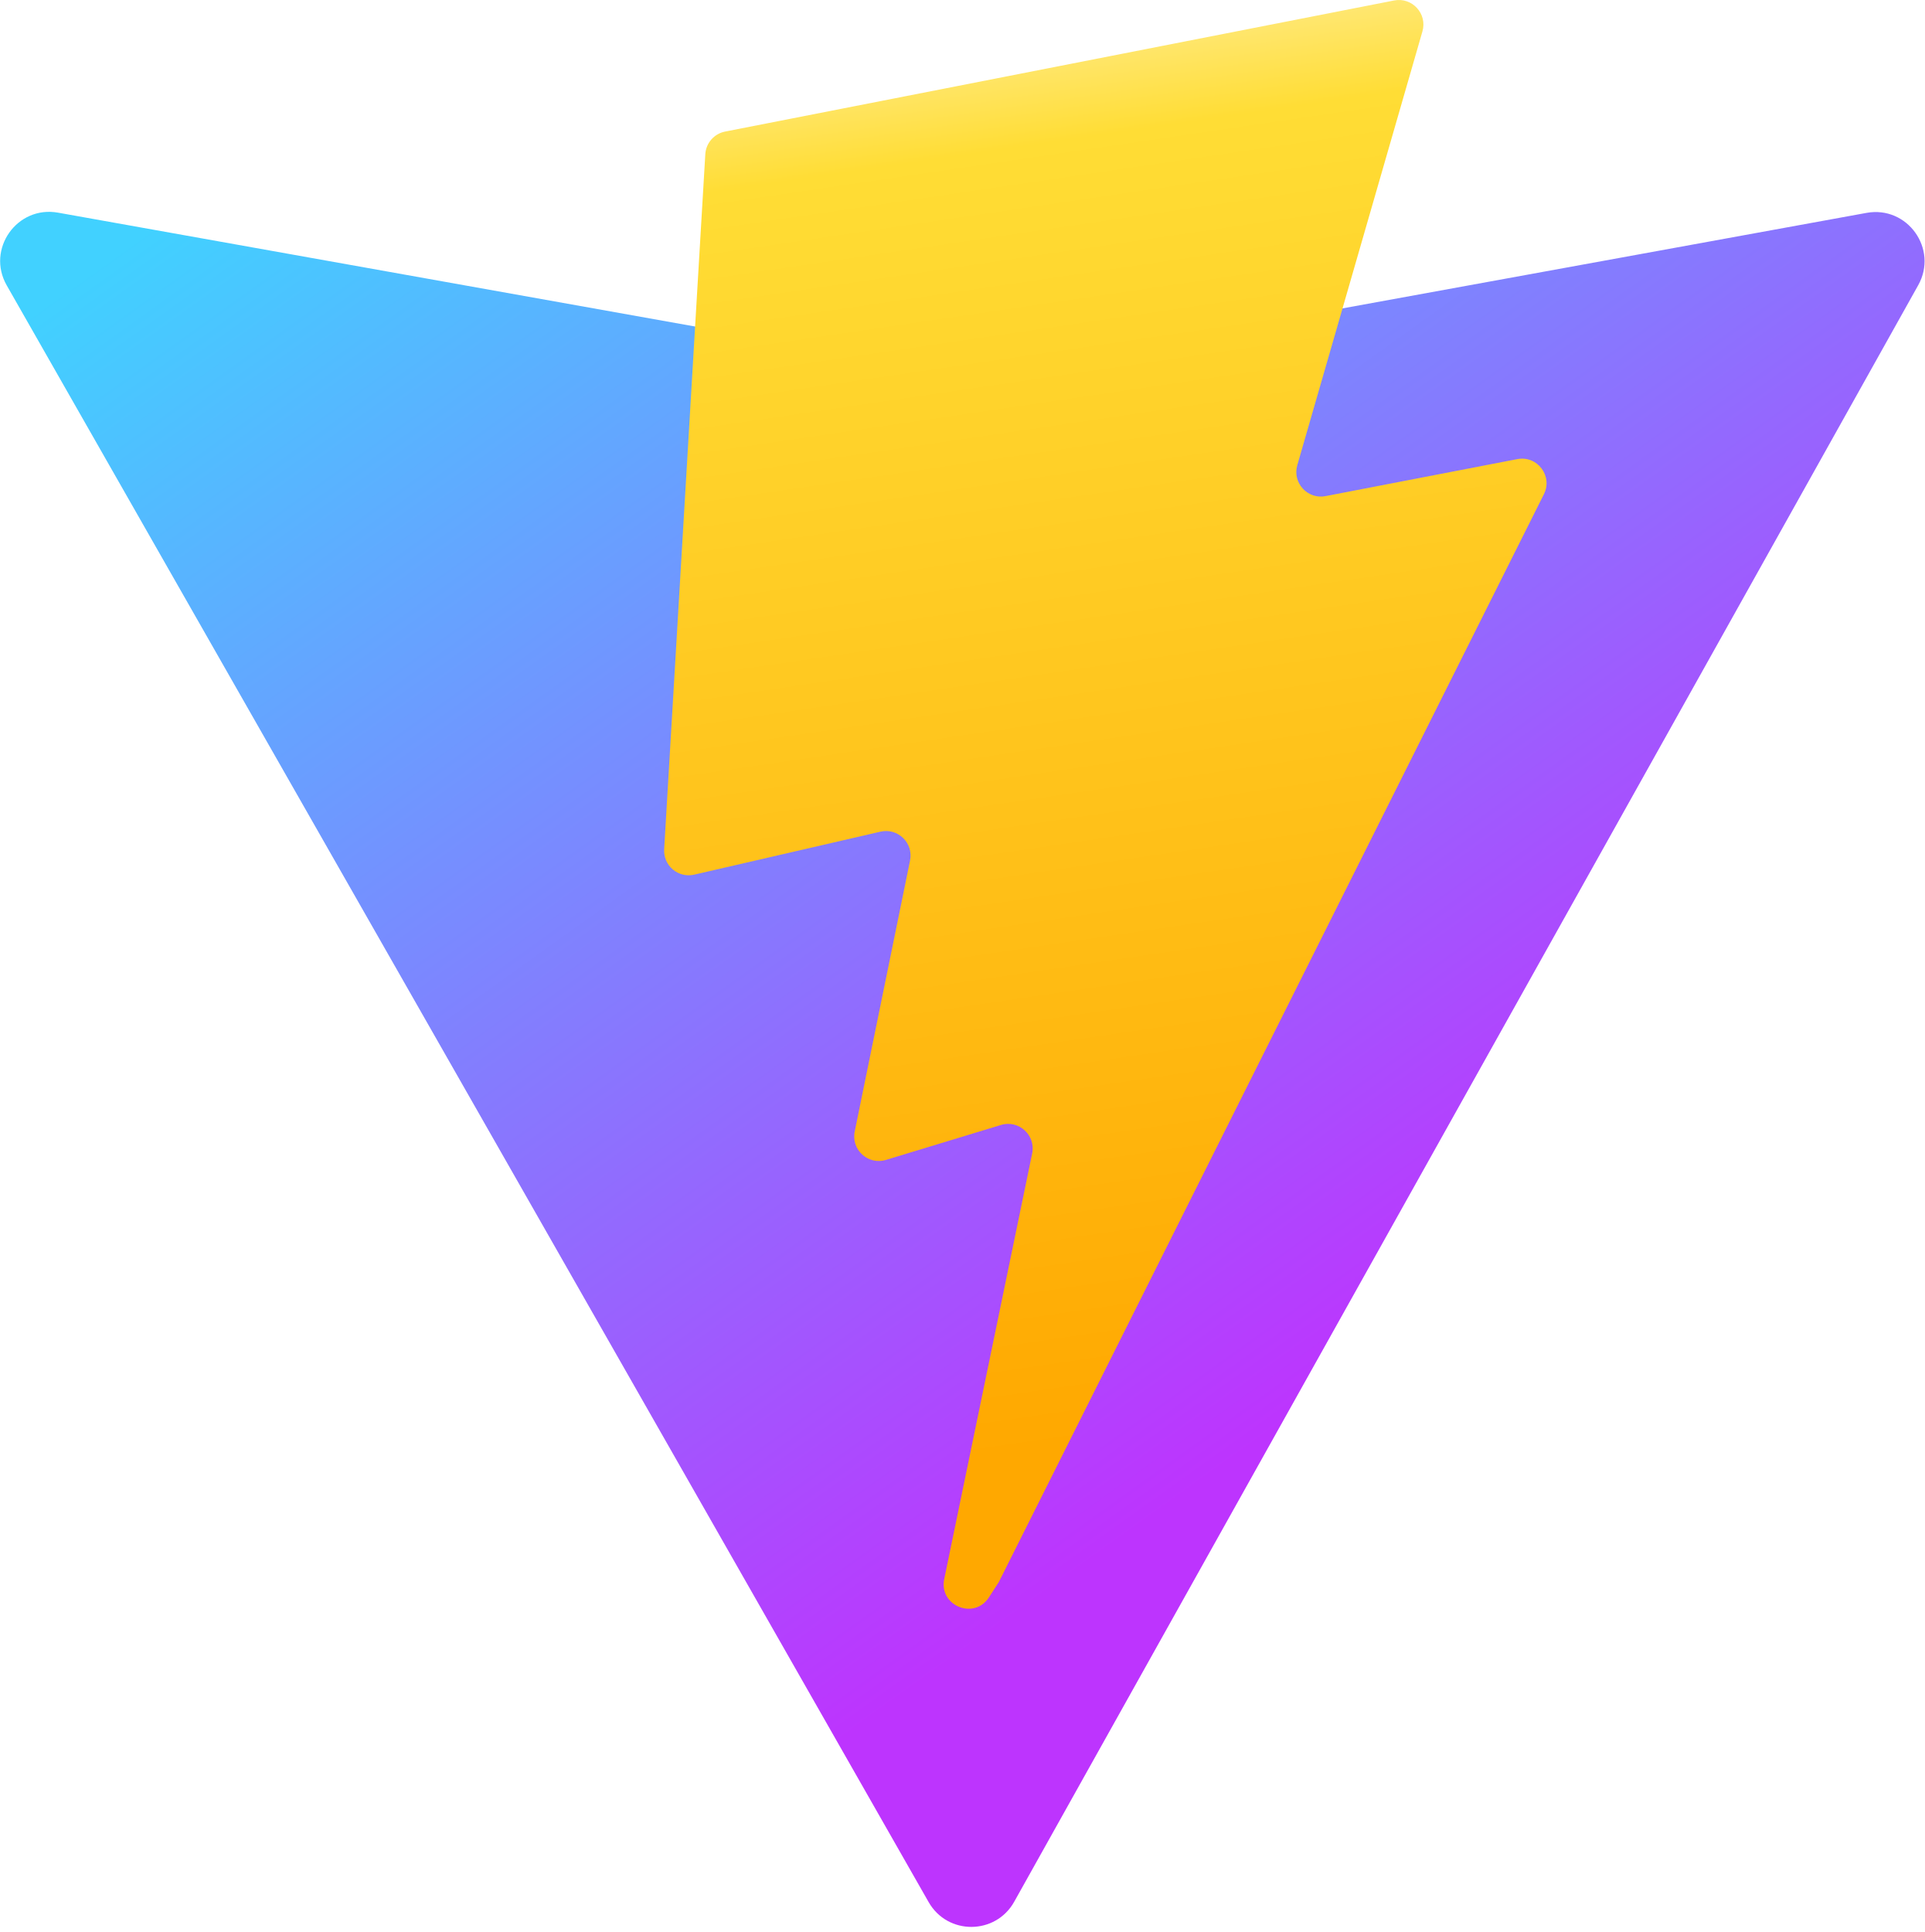
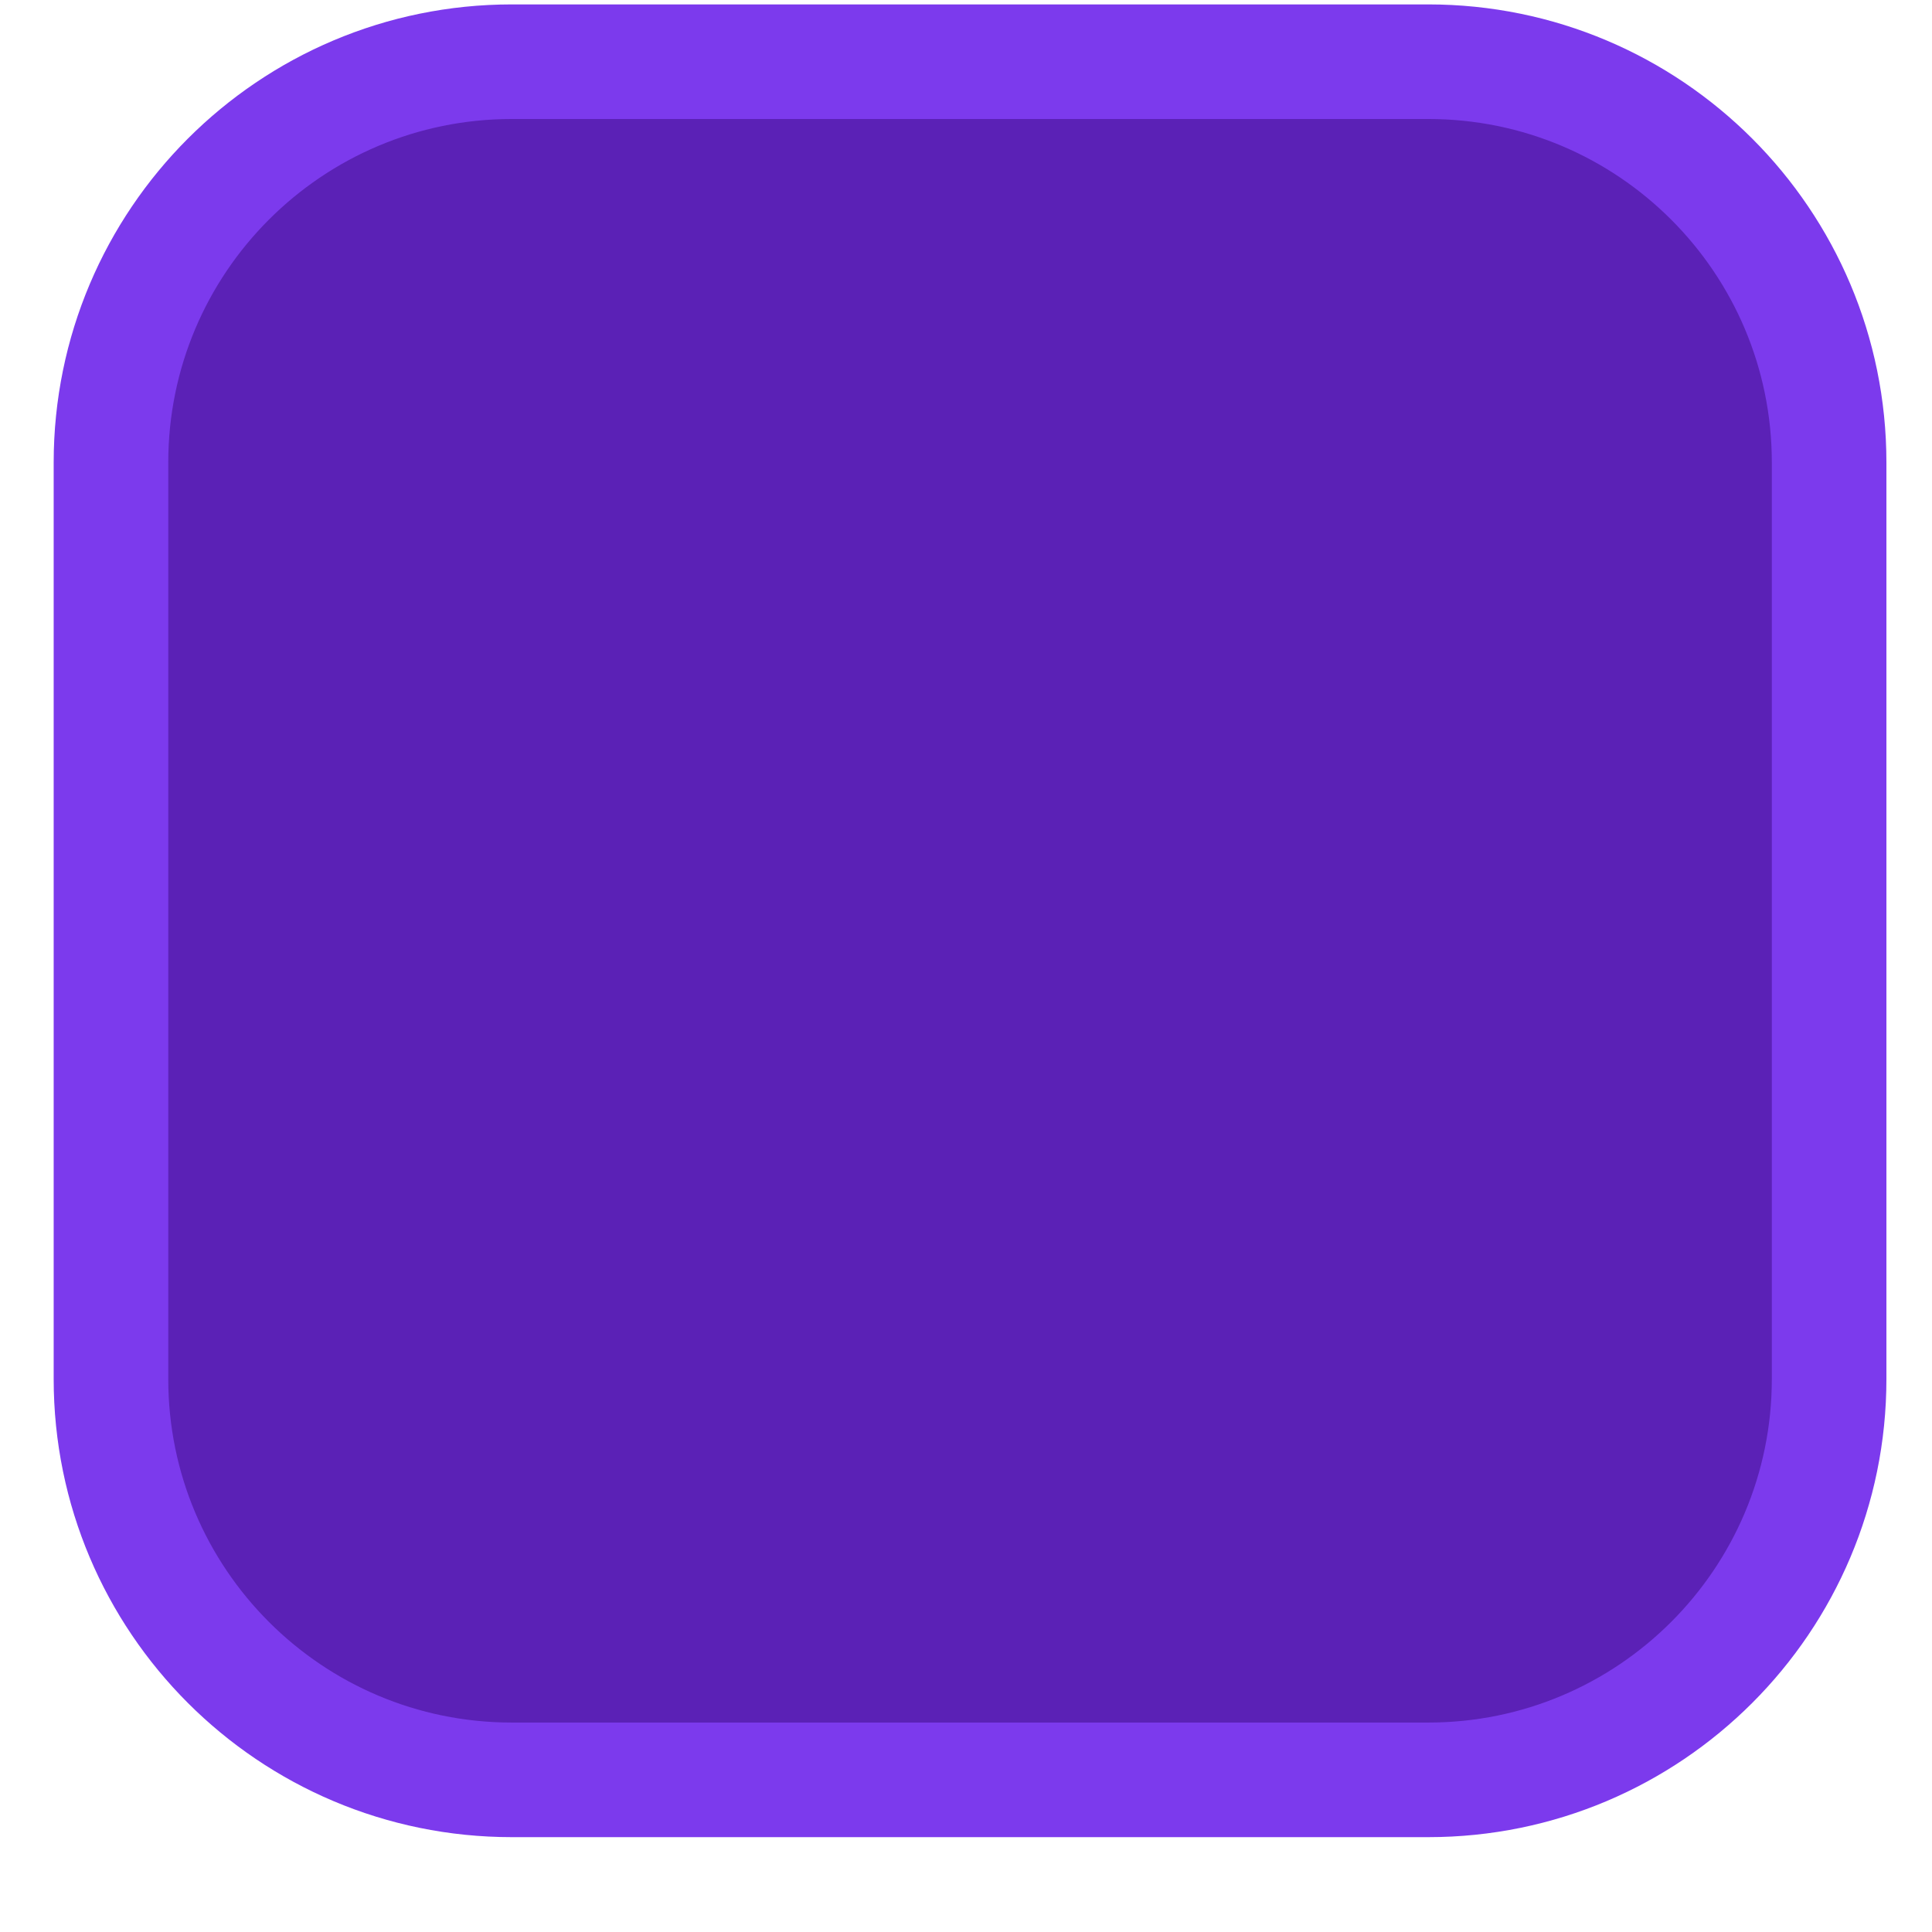
- <svg xmlns="http://www.w3.org/2000/svg" aria-hidden="true" role="img" class="iconify iconify--logos" width="31.88" height="32" preserveAspectRatio="xMidYMid meet" viewBox="0 0 256 257">
-   <defs>
-     <linearGradient id="IconifyId1813088fe1fbc01fb466" x1="-.828%" x2="57.636%" y1="7.652%" y2="78.411%">
-       <stop offset="0%" stop-color="#41D1FF" />
-       <stop offset="100%" stop-color="#BD34FE" />
-     </linearGradient>
-     <linearGradient id="IconifyId1813088fe1fbc01fb467" x1="43.376%" x2="50.316%" y1="2.242%" y2="89.03%">
-       <stop offset="0%" stop-color="#FFEA83" />
-       <stop offset="8.333%" stop-color="#FFDD35" />
-       <stop offset="100%" stop-color="#FFA800" />
-     </linearGradient>
-   </defs>
-   <path fill="url(#IconifyId1813088fe1fbc01fb466)" d="M255.153 37.938L134.897 252.976c-2.483 4.44-8.862 4.466-11.382.048L.875 37.958c-2.746-4.814 1.371-10.646 6.827-9.67l120.385 21.517a6.537 6.537 0 0 0 2.322-.004l117.867-21.483c5.438-.991 9.574 4.796 6.877 9.62Z" />
-   <path fill="url(#IconifyId1813088fe1fbc01fb467)" d="M185.432.063L96.44 17.501a3.268 3.268 0 0 0-2.634 3.014l-5.474 92.456a3.268 3.268 0 0 0 3.997 3.378l24.777-5.718c2.318-.535 4.413 1.507 3.936 3.838l-7.361 36.047c-.495 2.426 1.782 4.5 4.151 3.78l15.304-4.649c2.372-.72 4.652 1.36 4.15 3.788l-11.698 56.621c-.732 3.542 3.979 5.473 5.943 2.437l1.313-2.028l72.516-144.72c1.215-2.423-.88-5.186-3.54-4.672l-25.505 4.922c-2.396.462-4.435-1.77-3.759-4.114l16.646-57.705c.677-2.35-1.37-4.583-3.769-4.113Z" />
+ <svg xmlns="http://www.w3.org/2000/svg" width="16" height="16" viewBox="0 0 16 16" fill="none">
+   <rect x="0.919" y="0.511" width="14.229" height="14.229" rx="3.32" fill="#5B21B6" stroke="#7C3AED" stroke-width="0.949" />
</svg>
